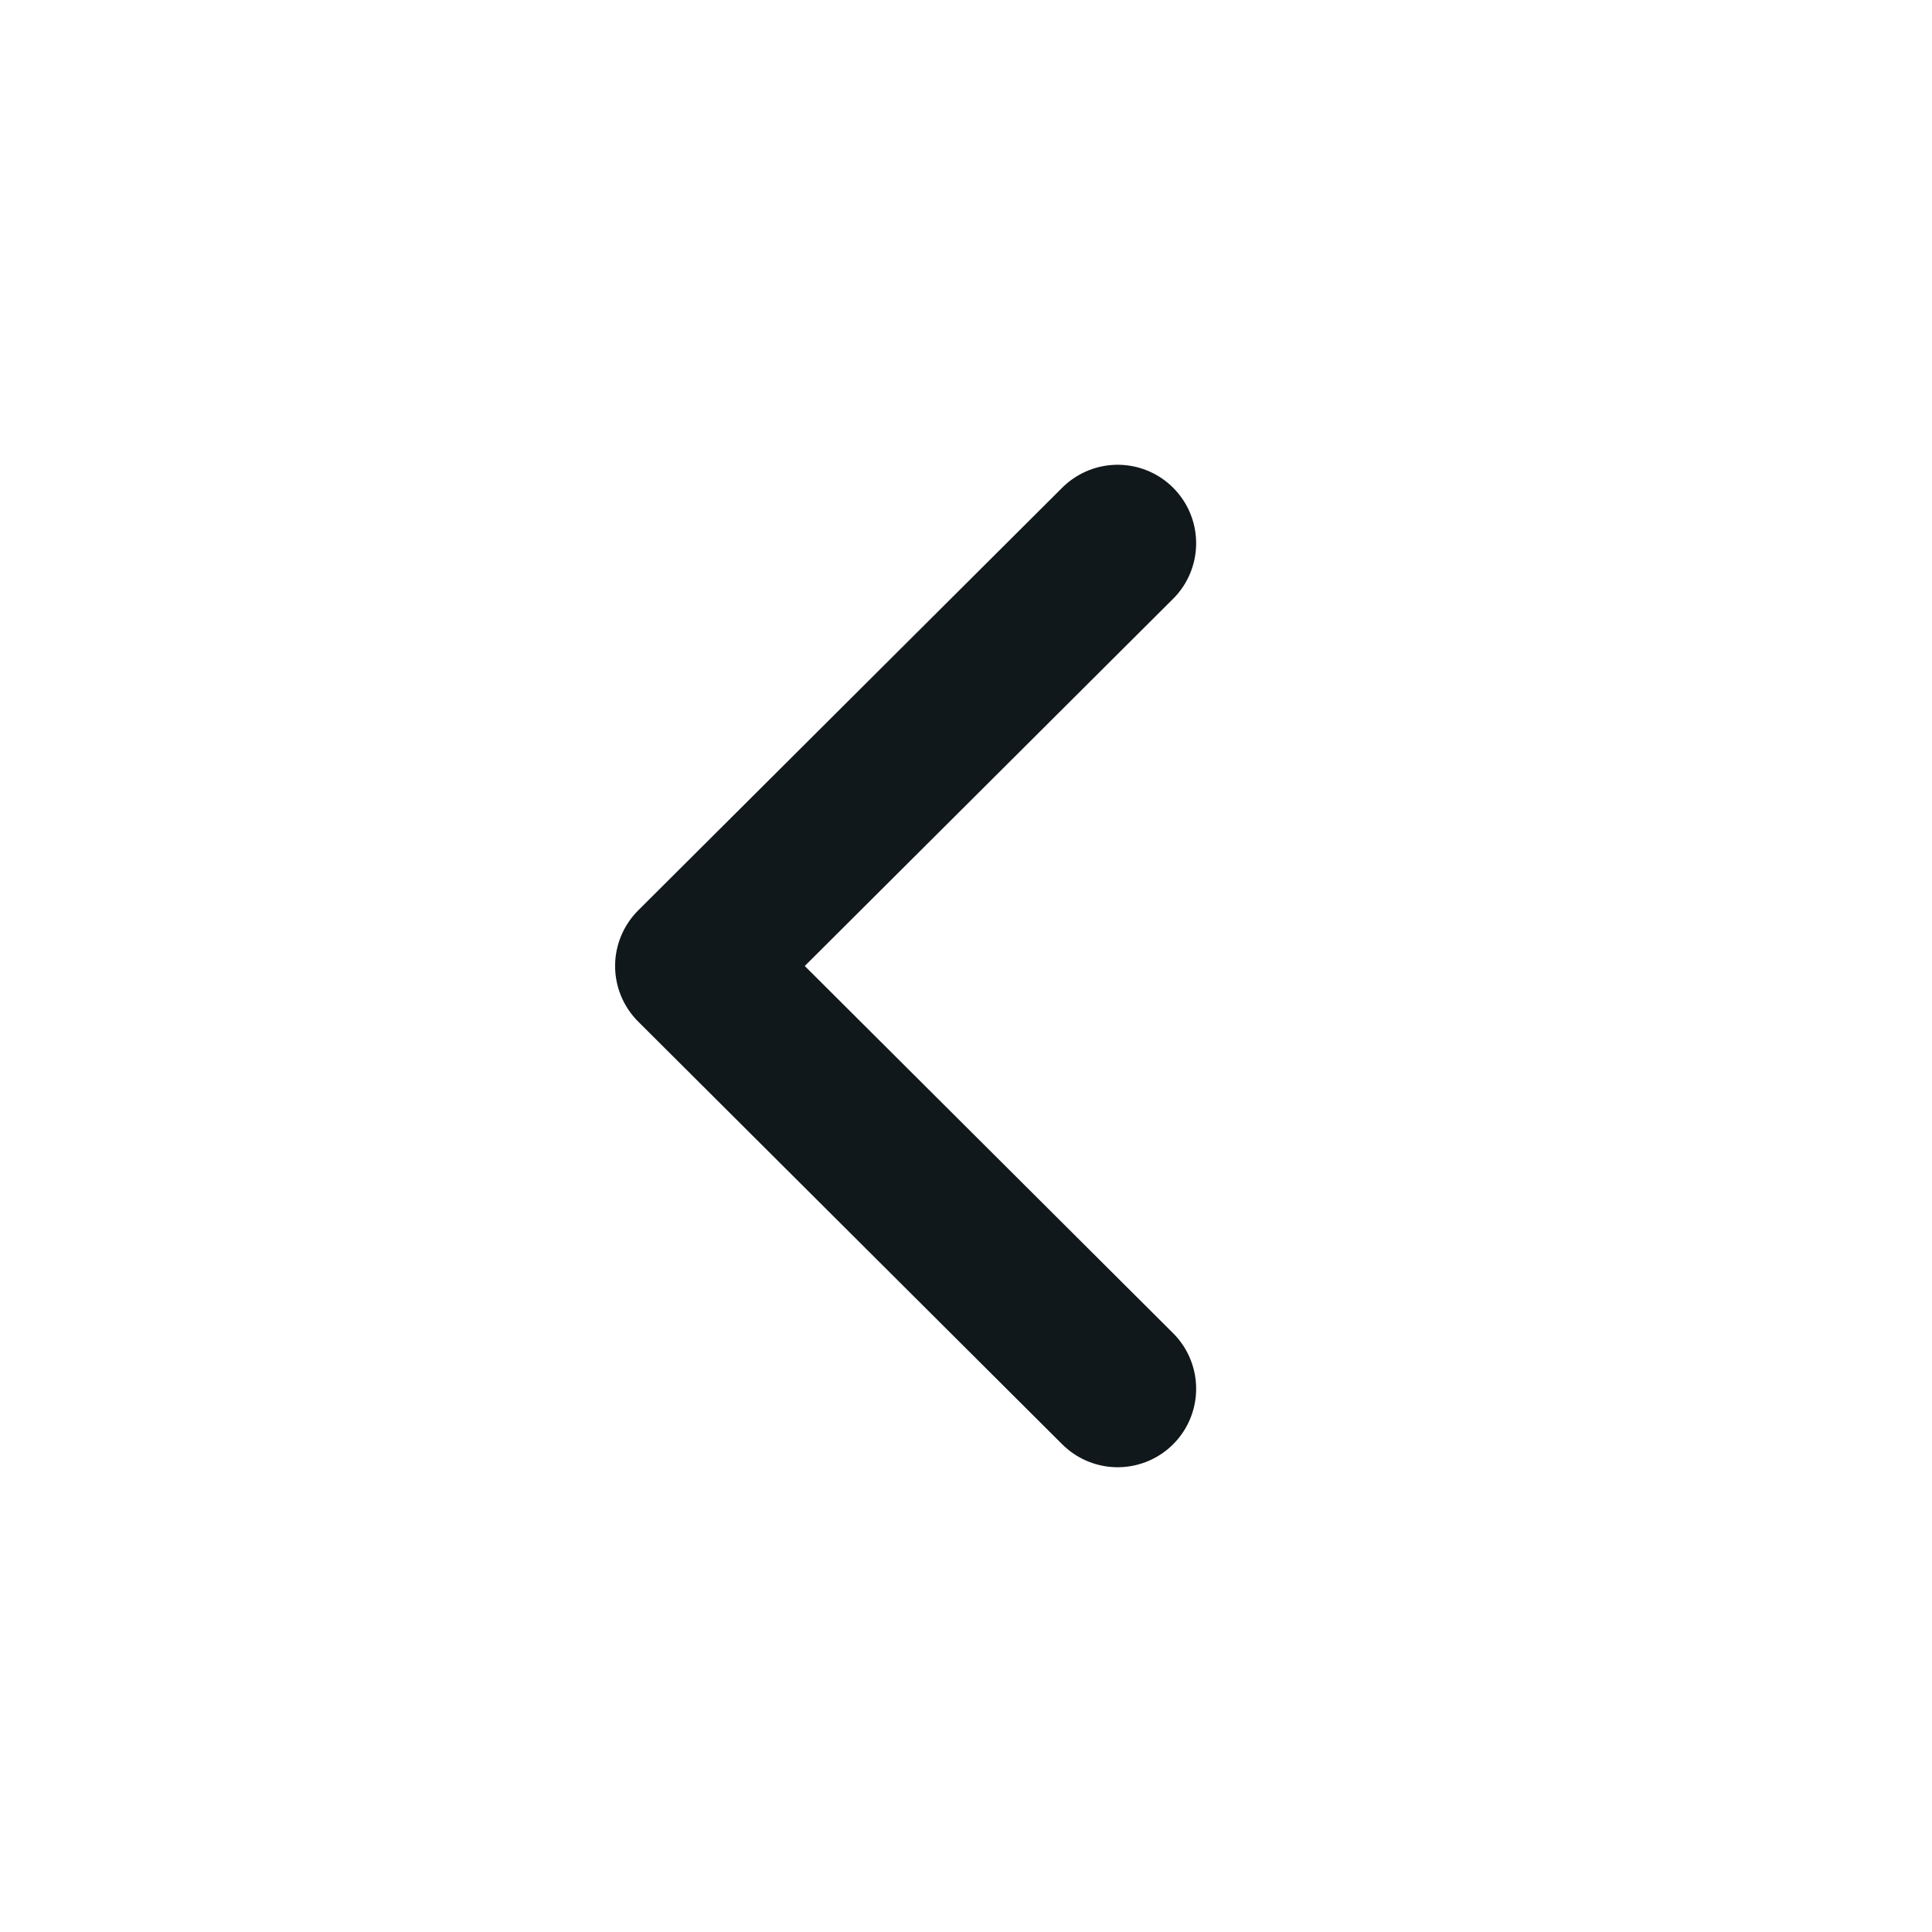
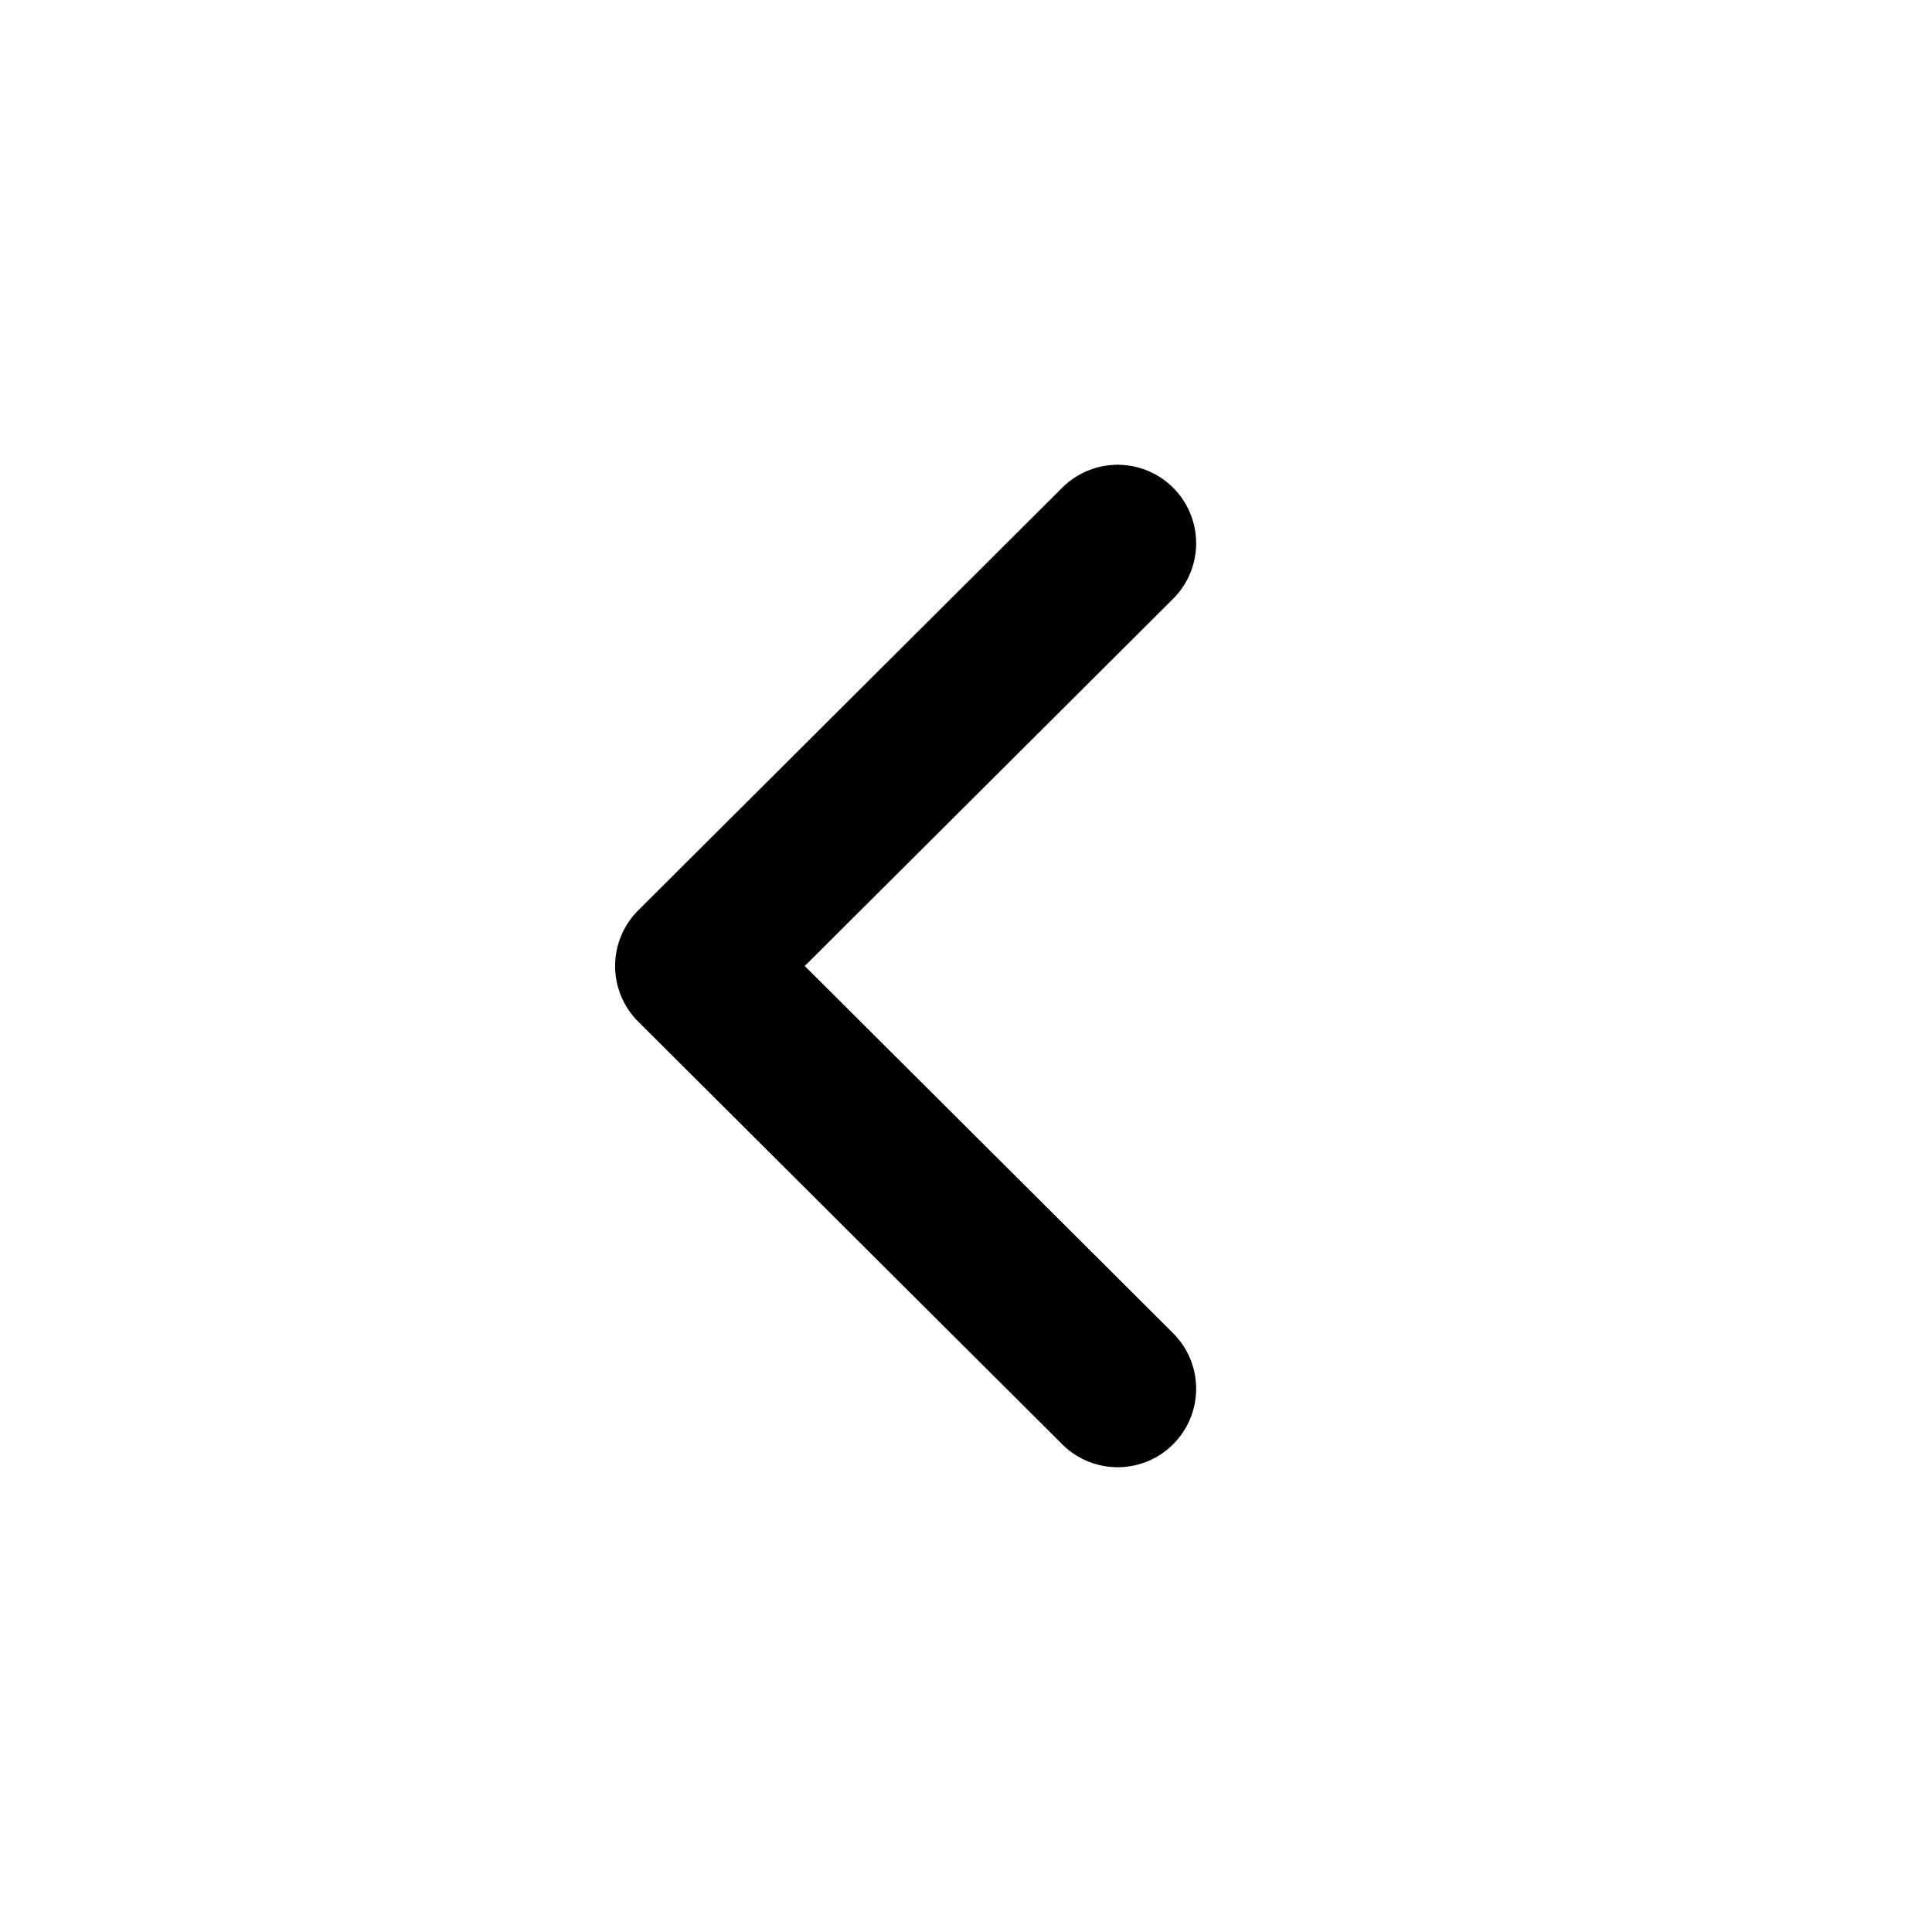
- <svg xmlns="http://www.w3.org/2000/svg" width="16" height="16" viewBox="0 0 16 16" fill="none">
+ <svg xmlns="http://www.w3.org/2000/svg" width="16" height="16" viewBox="0 0 16 16">
  <g id="icon/chevron left">
-     <path id="vector" d="M9.256 4.499L5.744 8L9.256 11.501" stroke="#11181C" stroke-width="1.3" stroke-linecap="round" stroke-linejoin="round" />
+     <path id="vector" d="M9.256 4.499L5.744 8L9.256 11.501" fill="none" stroke="currentColor" stroke-width="1.3" stroke-linecap="round" stroke-linejoin="round" />
  </g>
</svg>
